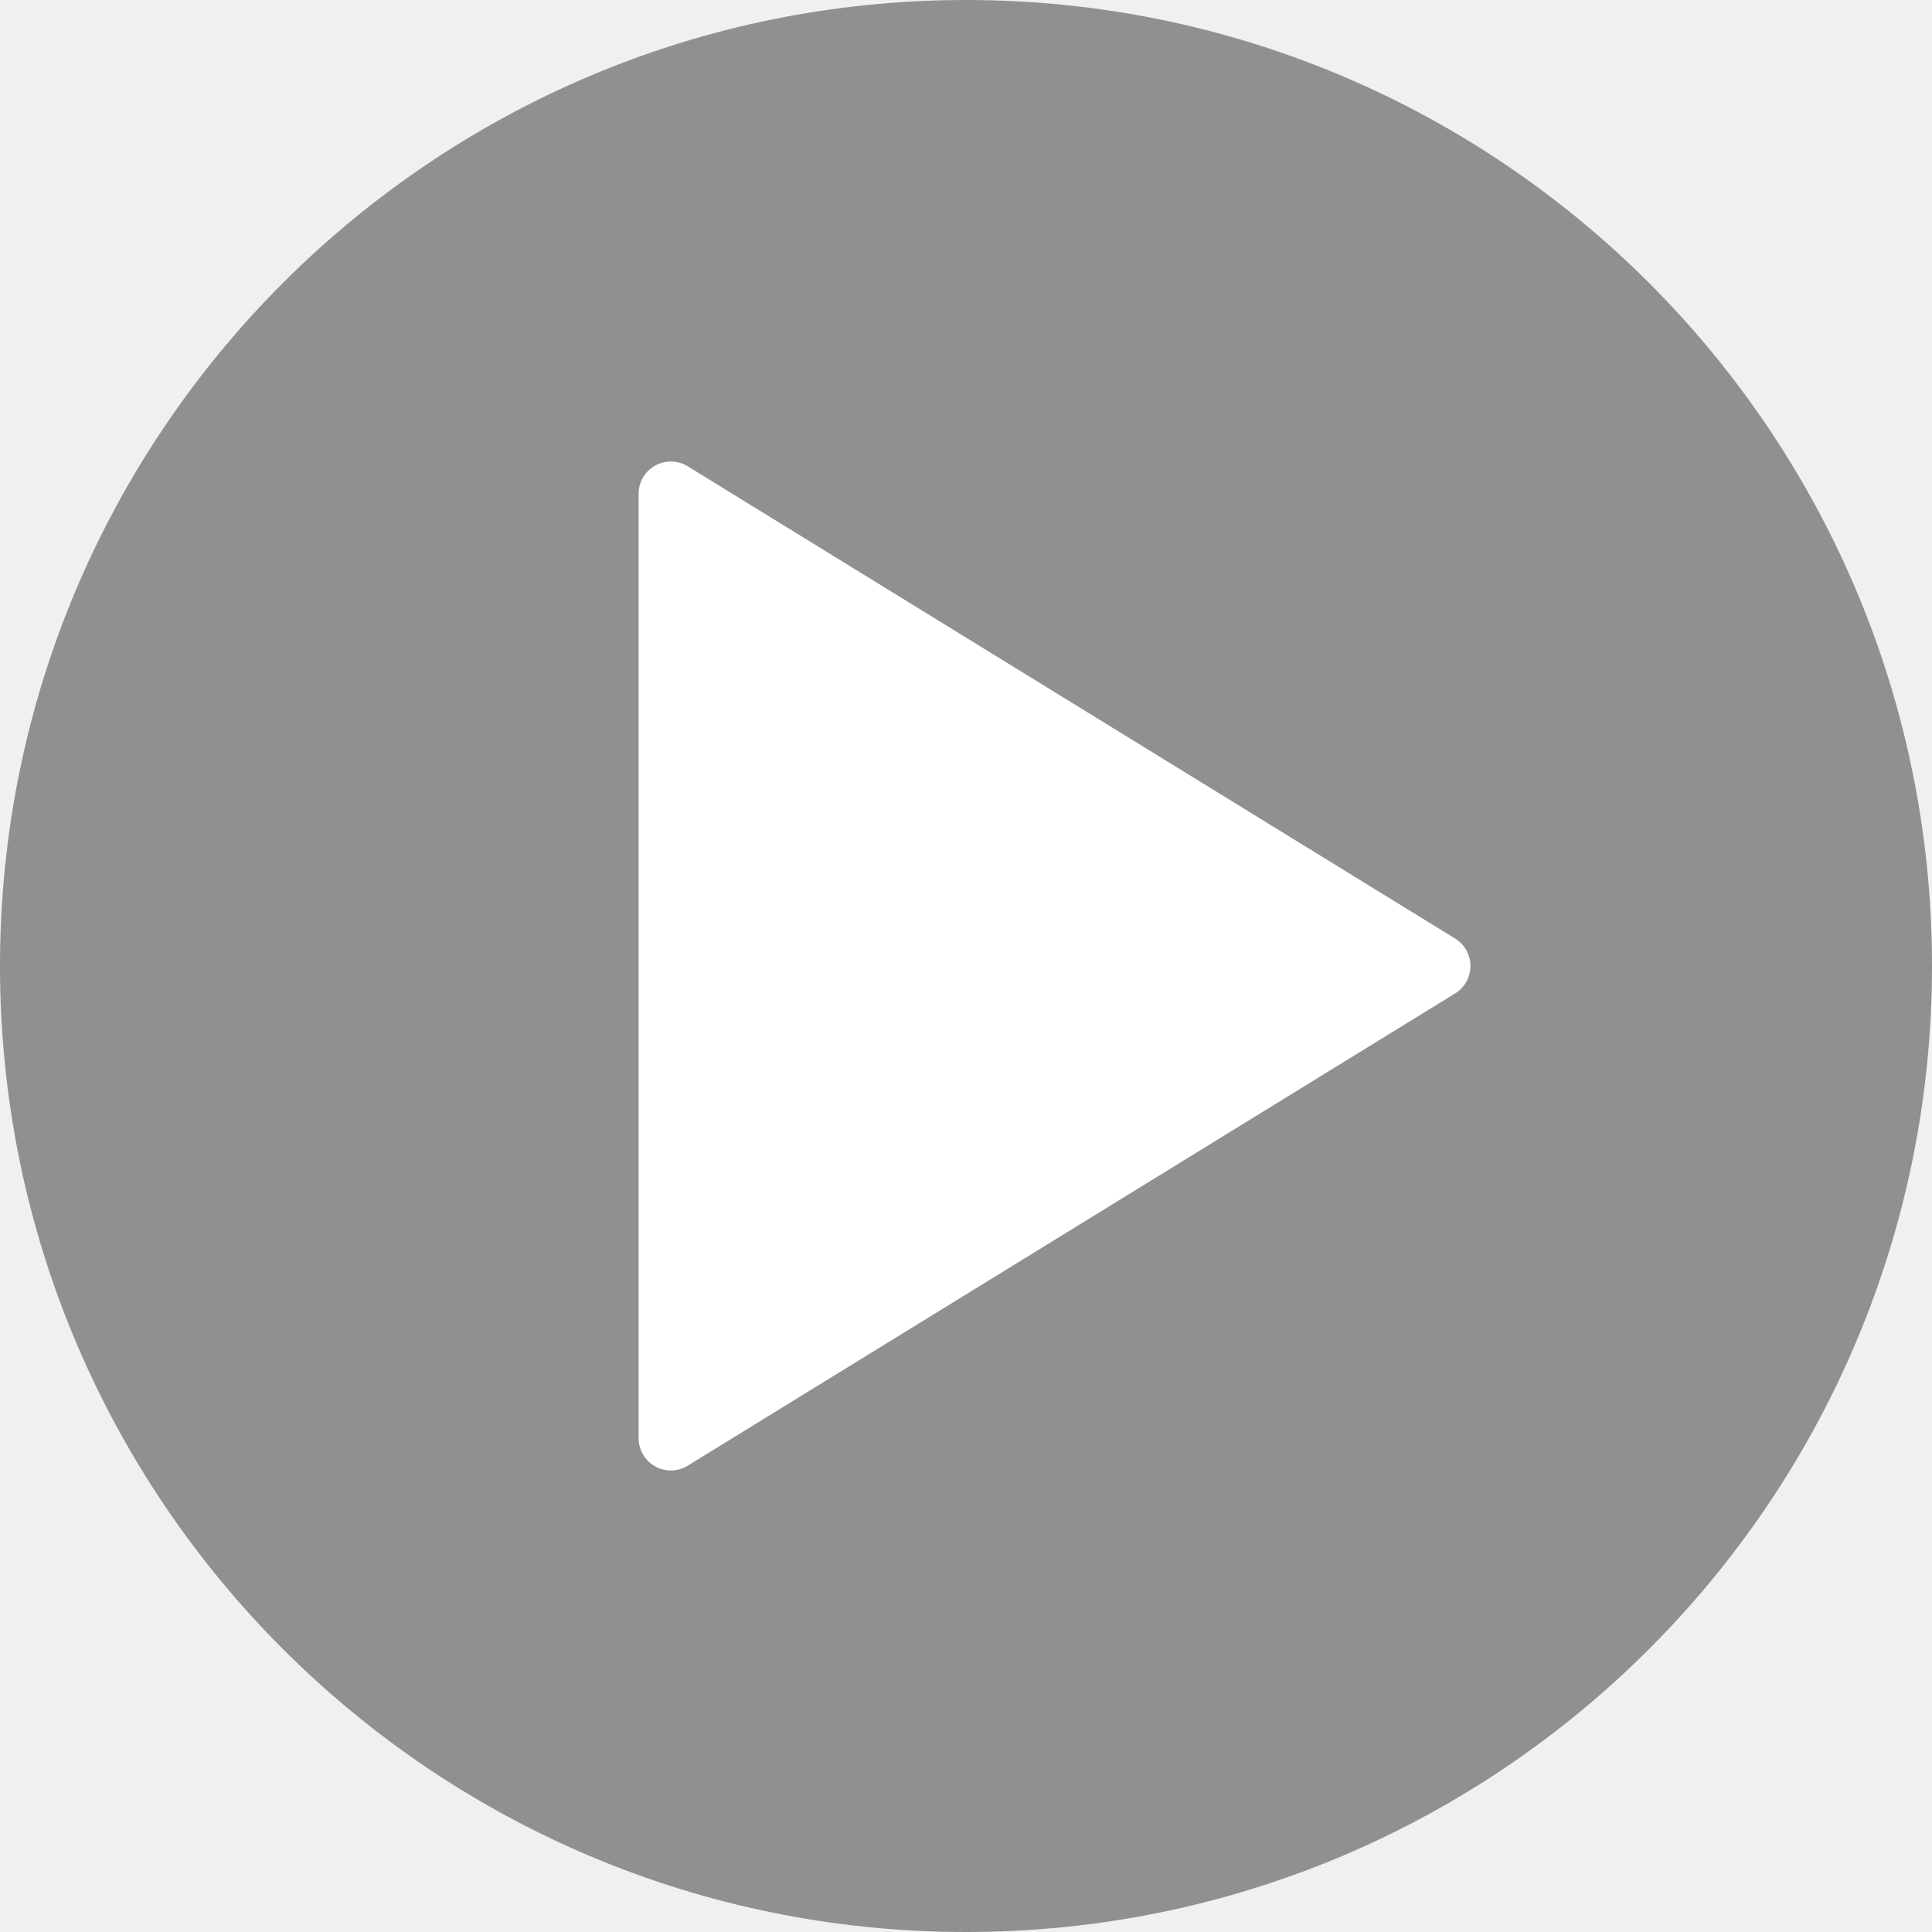
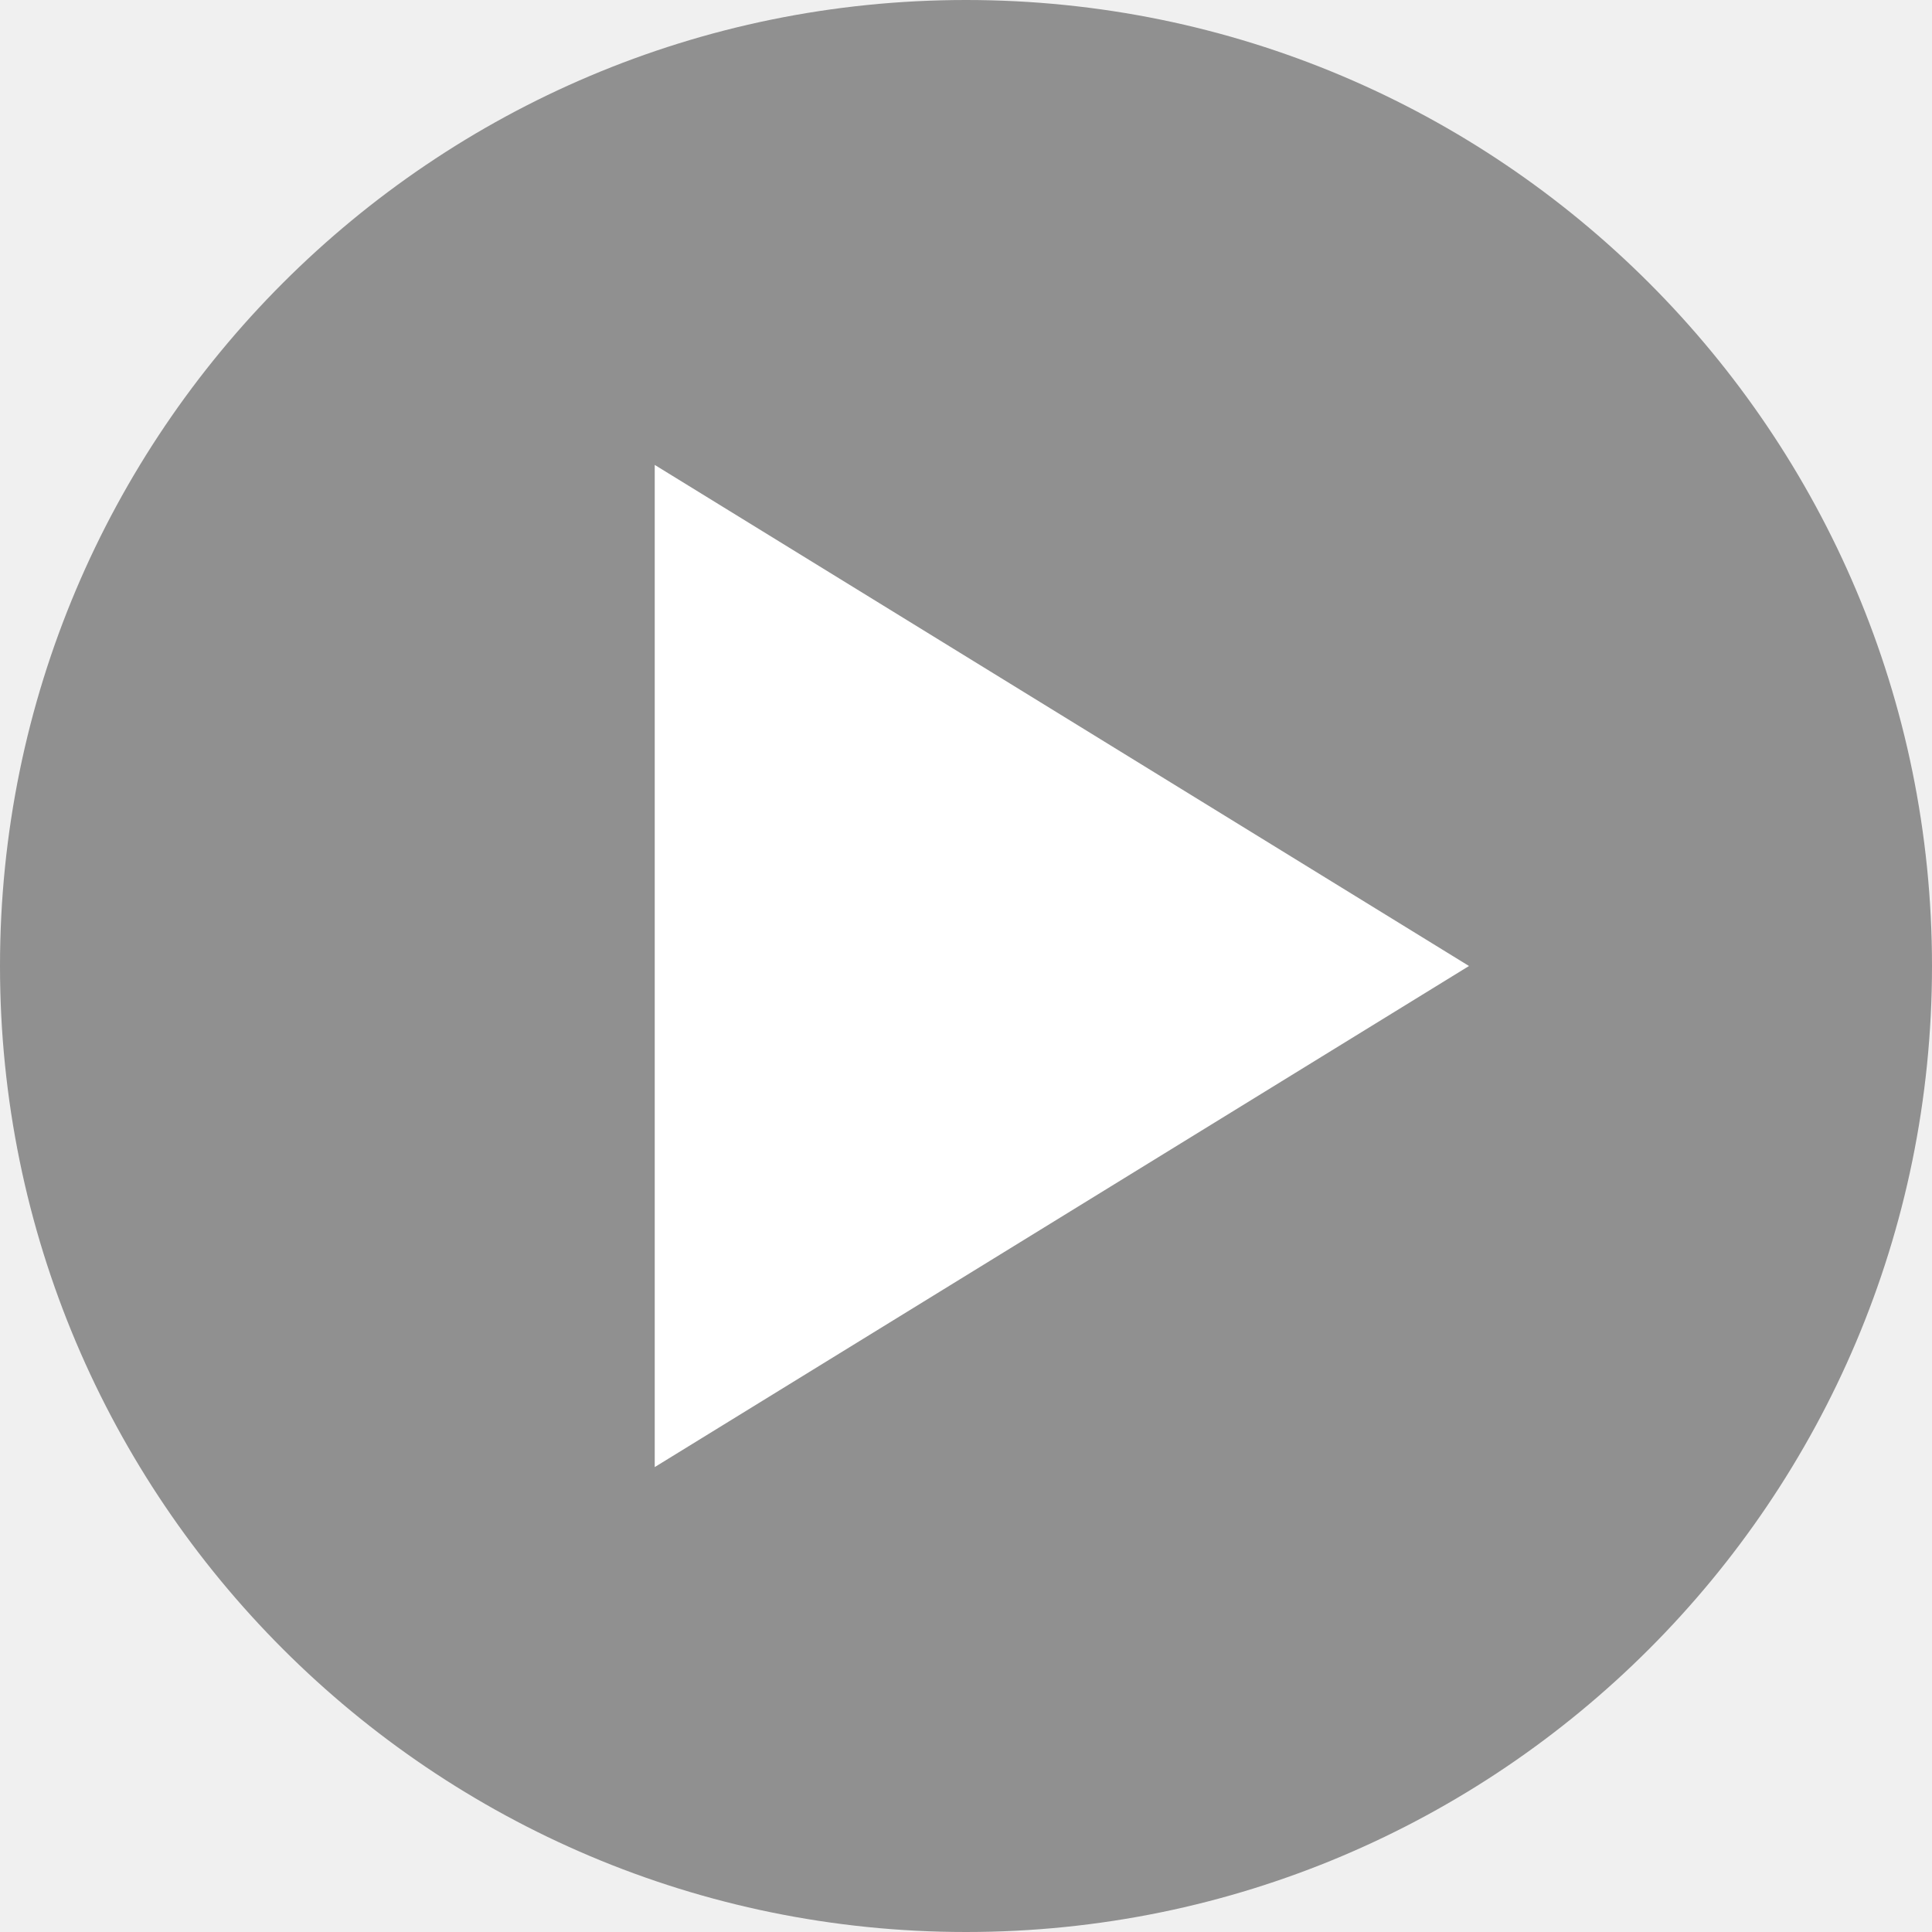
<svg xmlns="http://www.w3.org/2000/svg" width="60" height="60" viewBox="0 0 60 60" fill="none">
  <rect width="60" height="60" rx="30" fill="black" fill-opacity="0.4" />
  <g clip-path="url(#clip0_1070_47763)">
-     <path d="M20.833 15.333V44.667L44.667 30L20.833 15.333Z" fill="white" stroke="white" stroke-width="2" stroke-linecap="round" stroke-linejoin="round" />
+     <path d="M20.833 15.333V44.667L44.667 30L20.833 15.333Z" fill="white" stroke="white" strokeWidth="2" strokeLinecap="round" strokeLinejoin="round" />
  </g>
  <defs>
    <clipPath id="clip0_1070_47763">
      <rect width="44" height="44" fill="white" transform="translate(8 8)" />
    </clipPath>
  </defs>
</svg>
